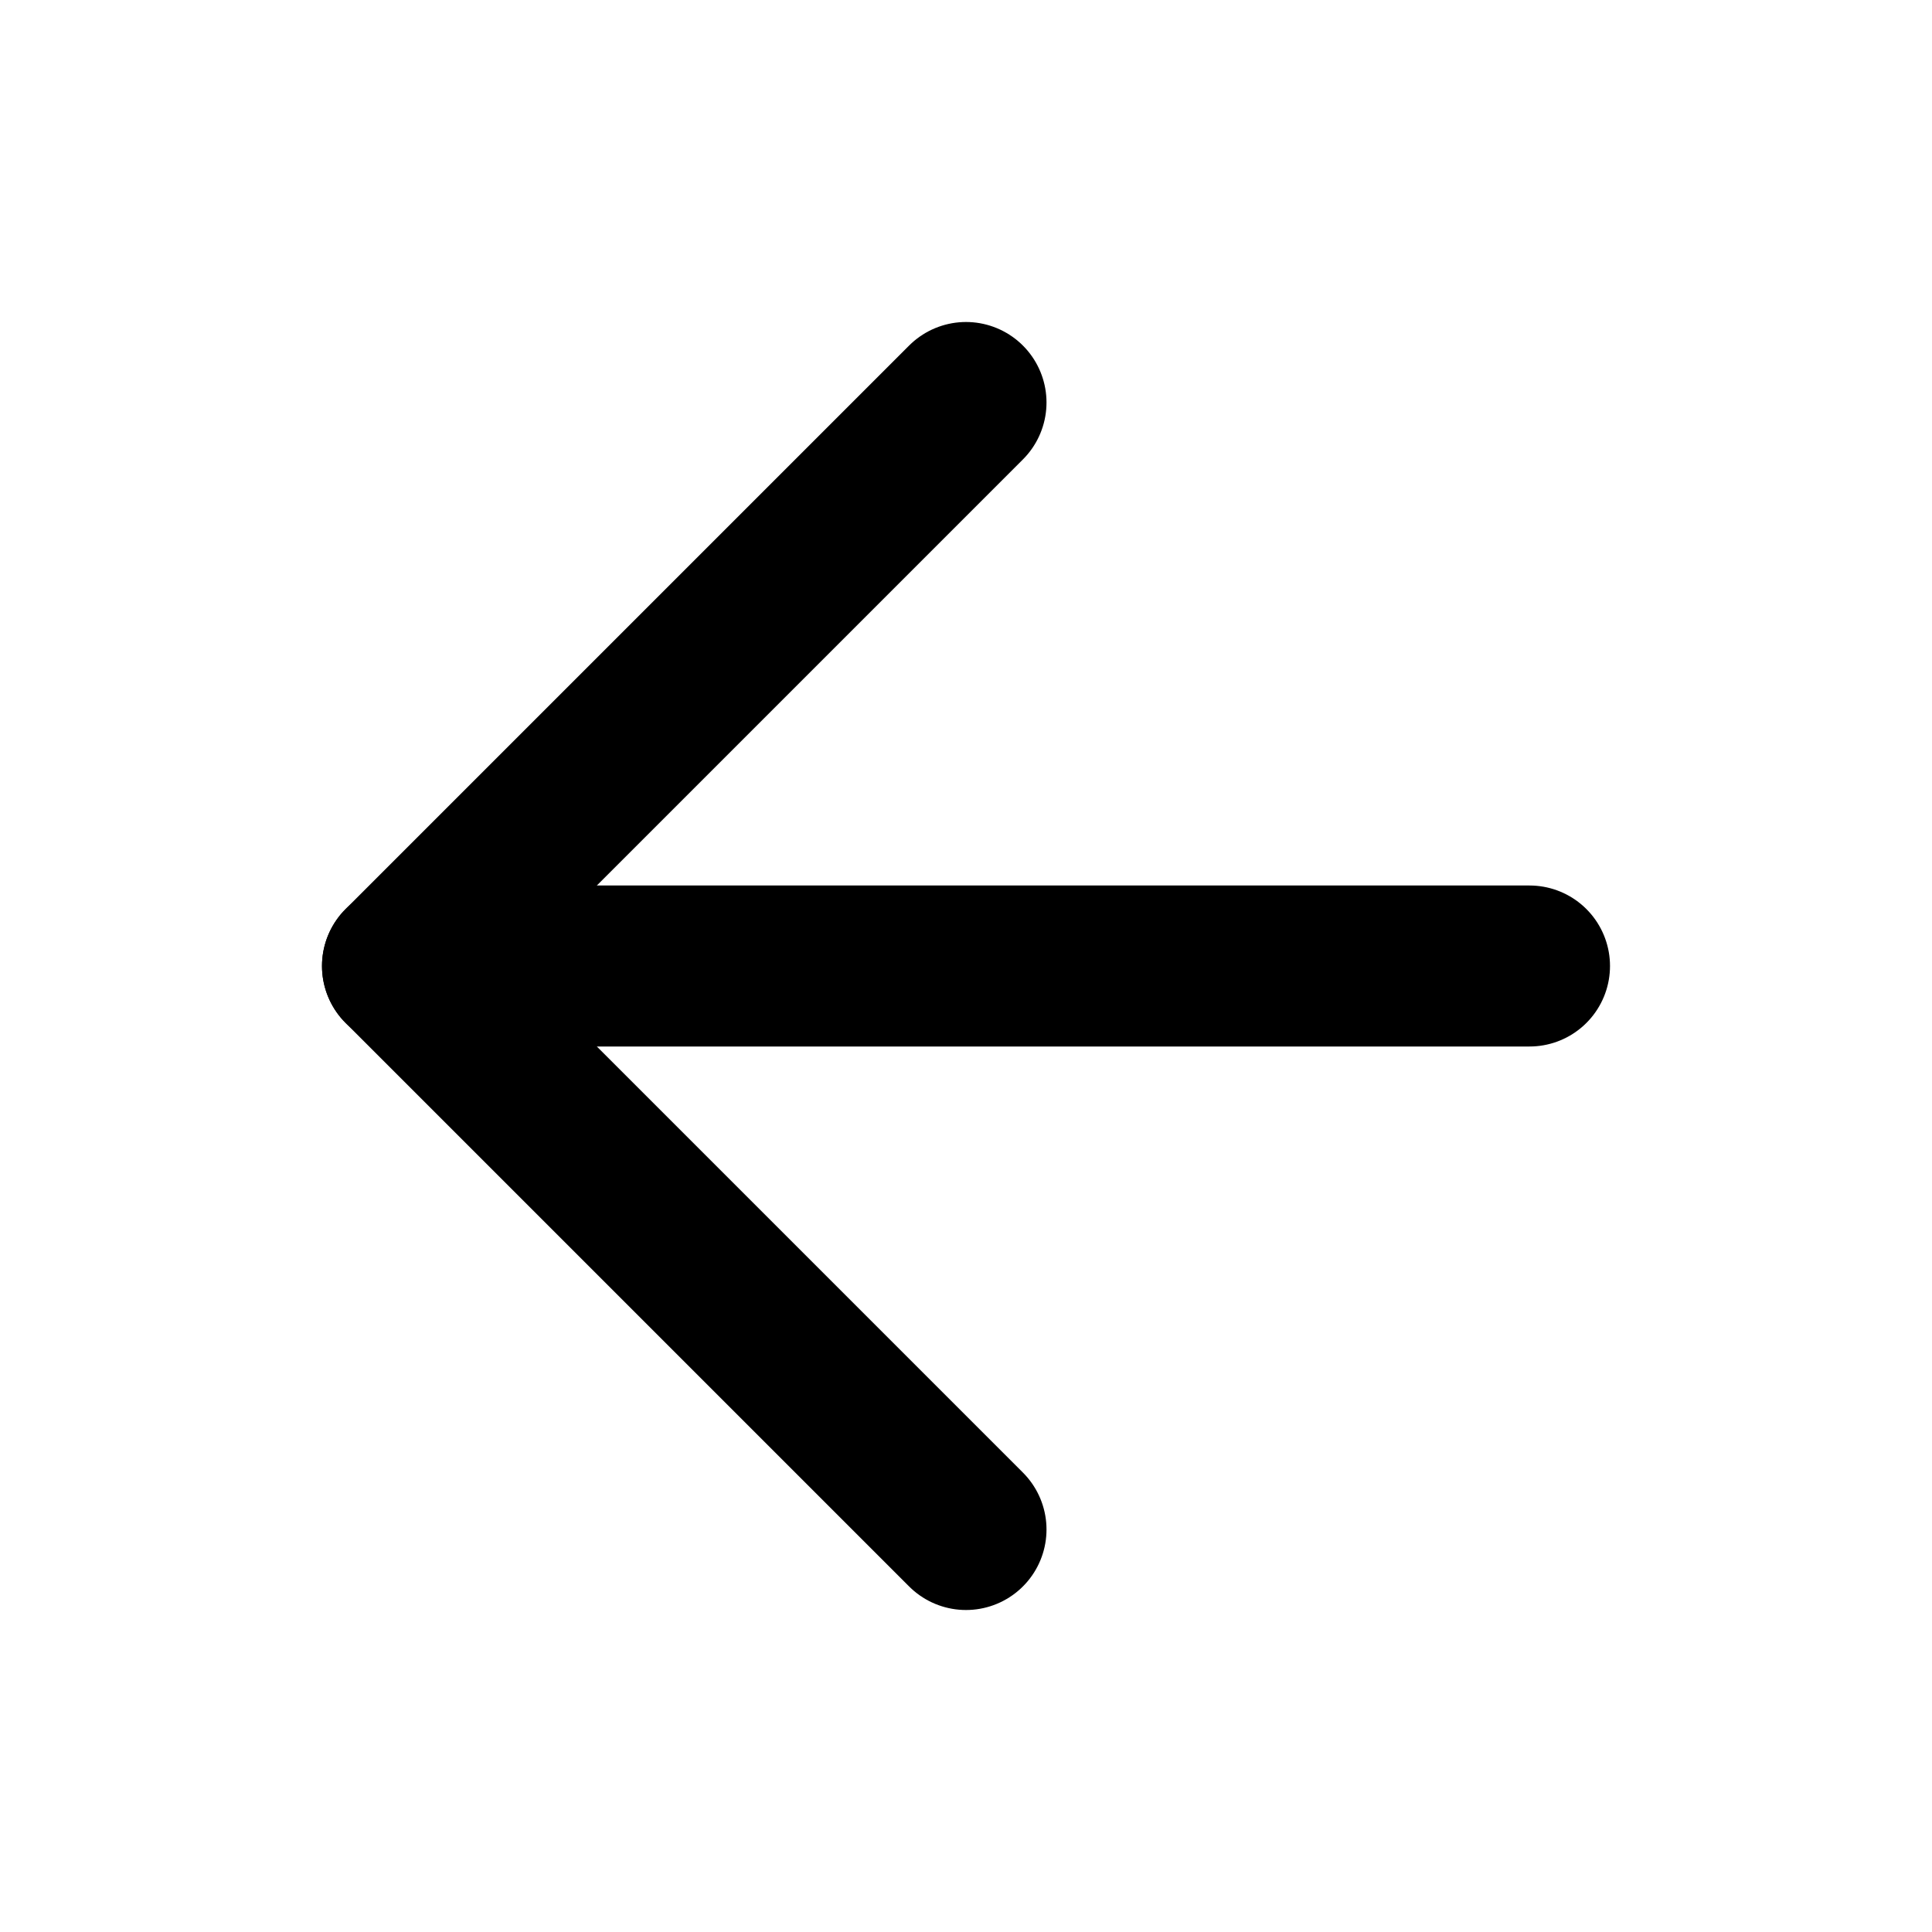
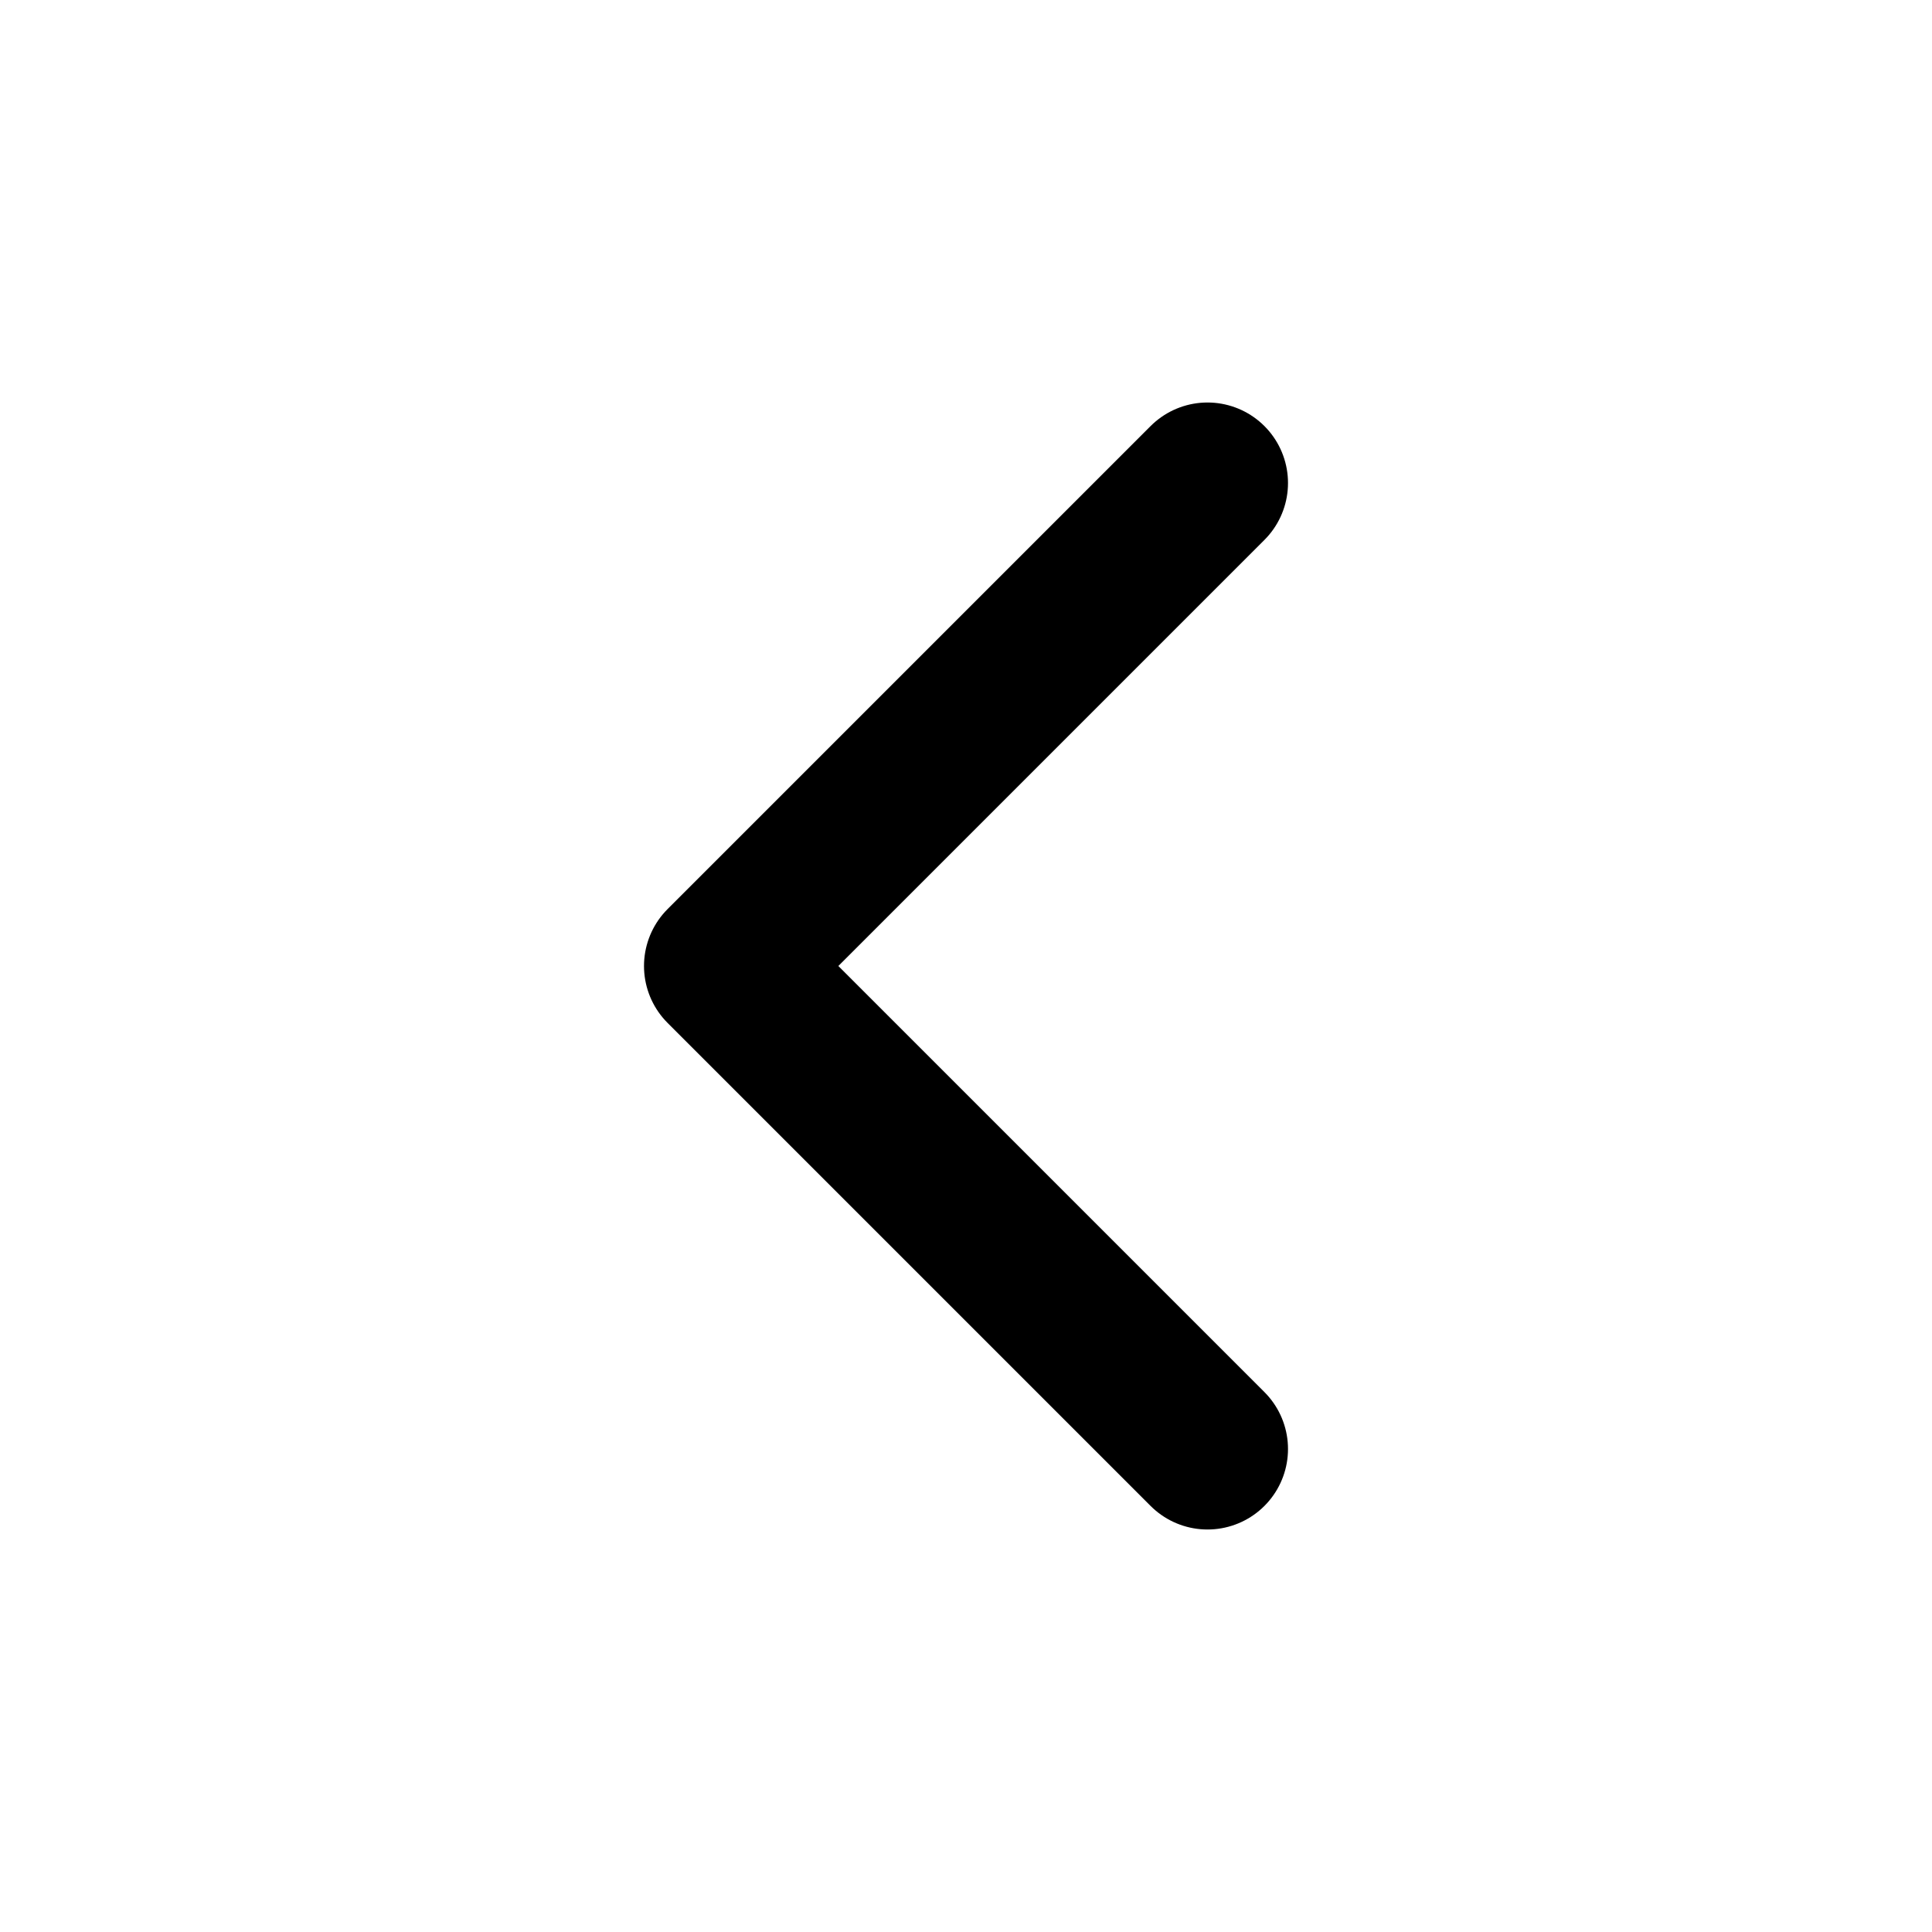
- <svg xmlns="http://www.w3.org/2000/svg" width="24" height="24" viewBox="0 0 24 24" fill="none" stroke="currentColor" stroke-width="2" stroke-linecap="round" stroke-linejoin="round" class="feather feather-arrow-left">
-   <line x1="19" y1="12" x2="5" y2="12" />
-   <polyline points="12 19 5 12 12 5" />
+ <svg xmlns="http://www.w3.org/2000/svg" width="24" height="24" viewBox="0 0 24 24" fill="none" stroke="currentColor" stroke-width="2" stroke-linecap="round" stroke-linejoin="round" class="feather feather-chevron-left">
+   <polyline points="15 18 9 12 15 6" />
</svg>
